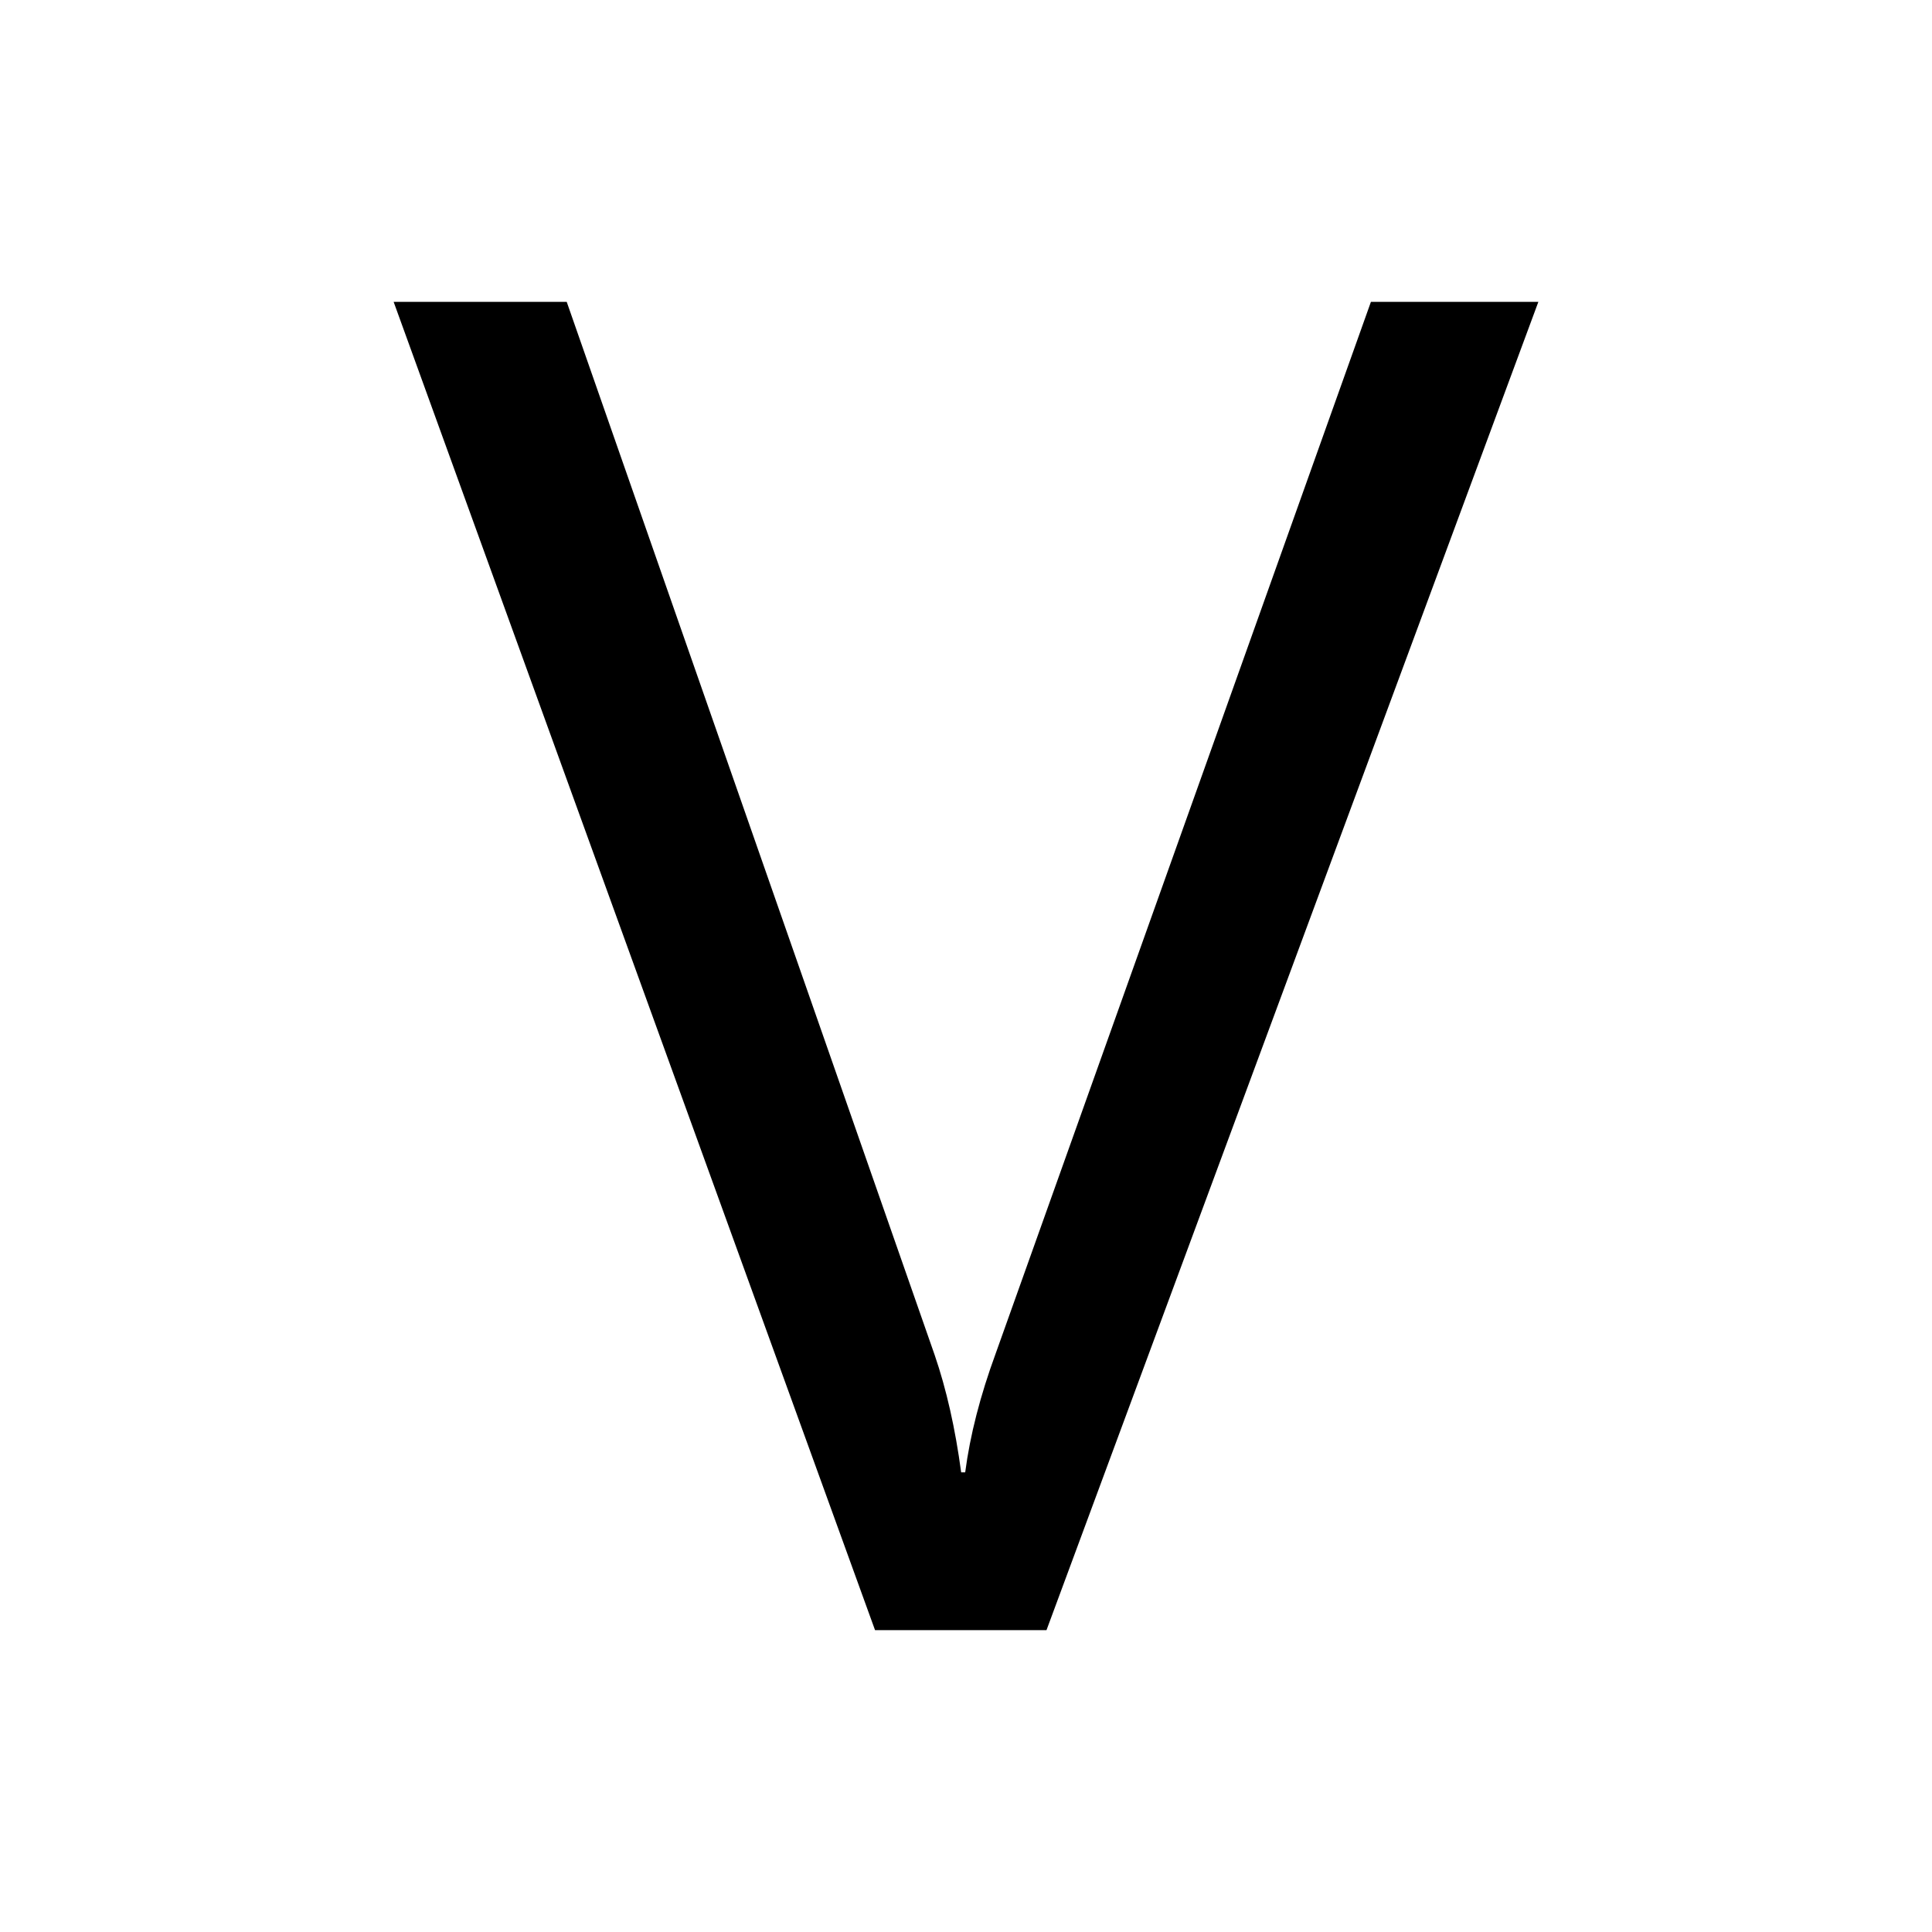
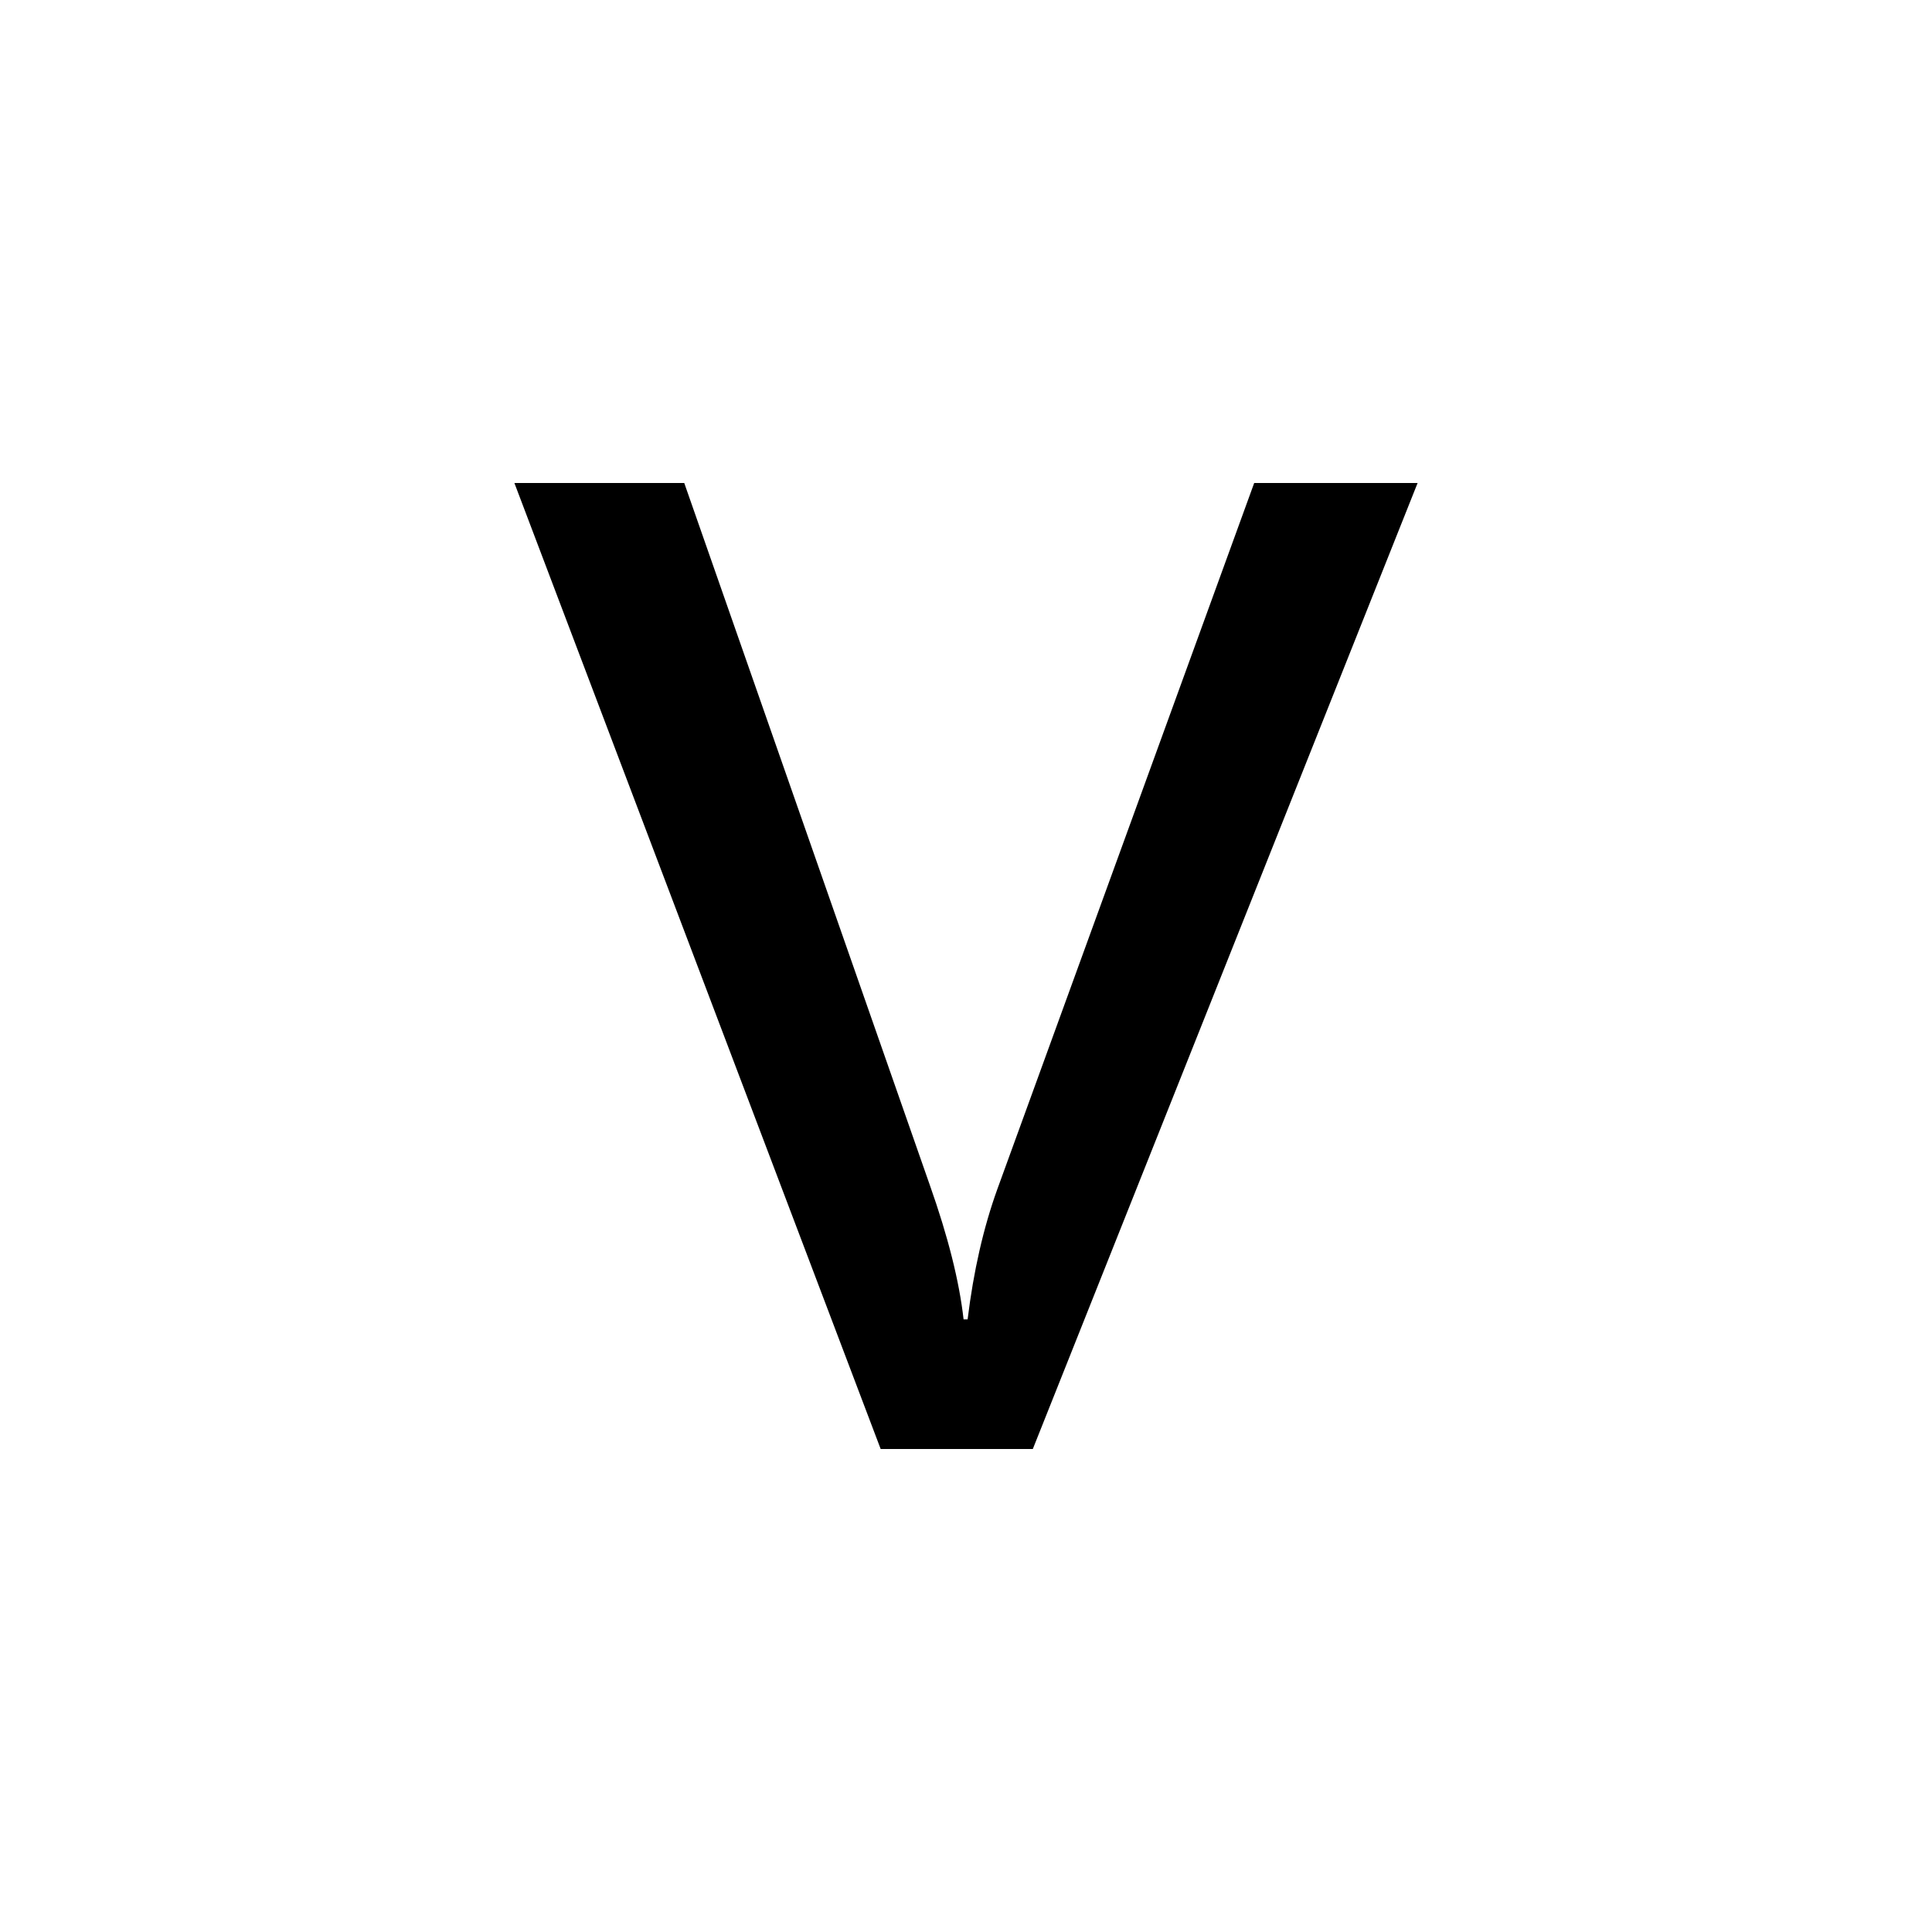
<svg xmlns="http://www.w3.org/2000/svg" viewBox="0 0 24 24" fill="#000000">
-   <path d="M17.03,3.75L19.11,3.75L13,20.25L10.87,20.25L4.89,3.75L7.04,3.75L11.61,16.83Q11.83,17.47 11.94,18.29L11.94,18.29L11.99,18.29Q12.08,17.6 12.37,16.81L12.37,16.81L17.03,3.75" />
+   <path d="M15.58,6L17.61,6L12.83,18L10.94,18L6.39,6L8.5,6L11.55,14.72Q11.89,15.68 11.97,16.39L11.97,16.39L12.02,16.39Q12.13,15.49 12.39,14.77L12.39,14.77L15.58,6" />
</svg>
